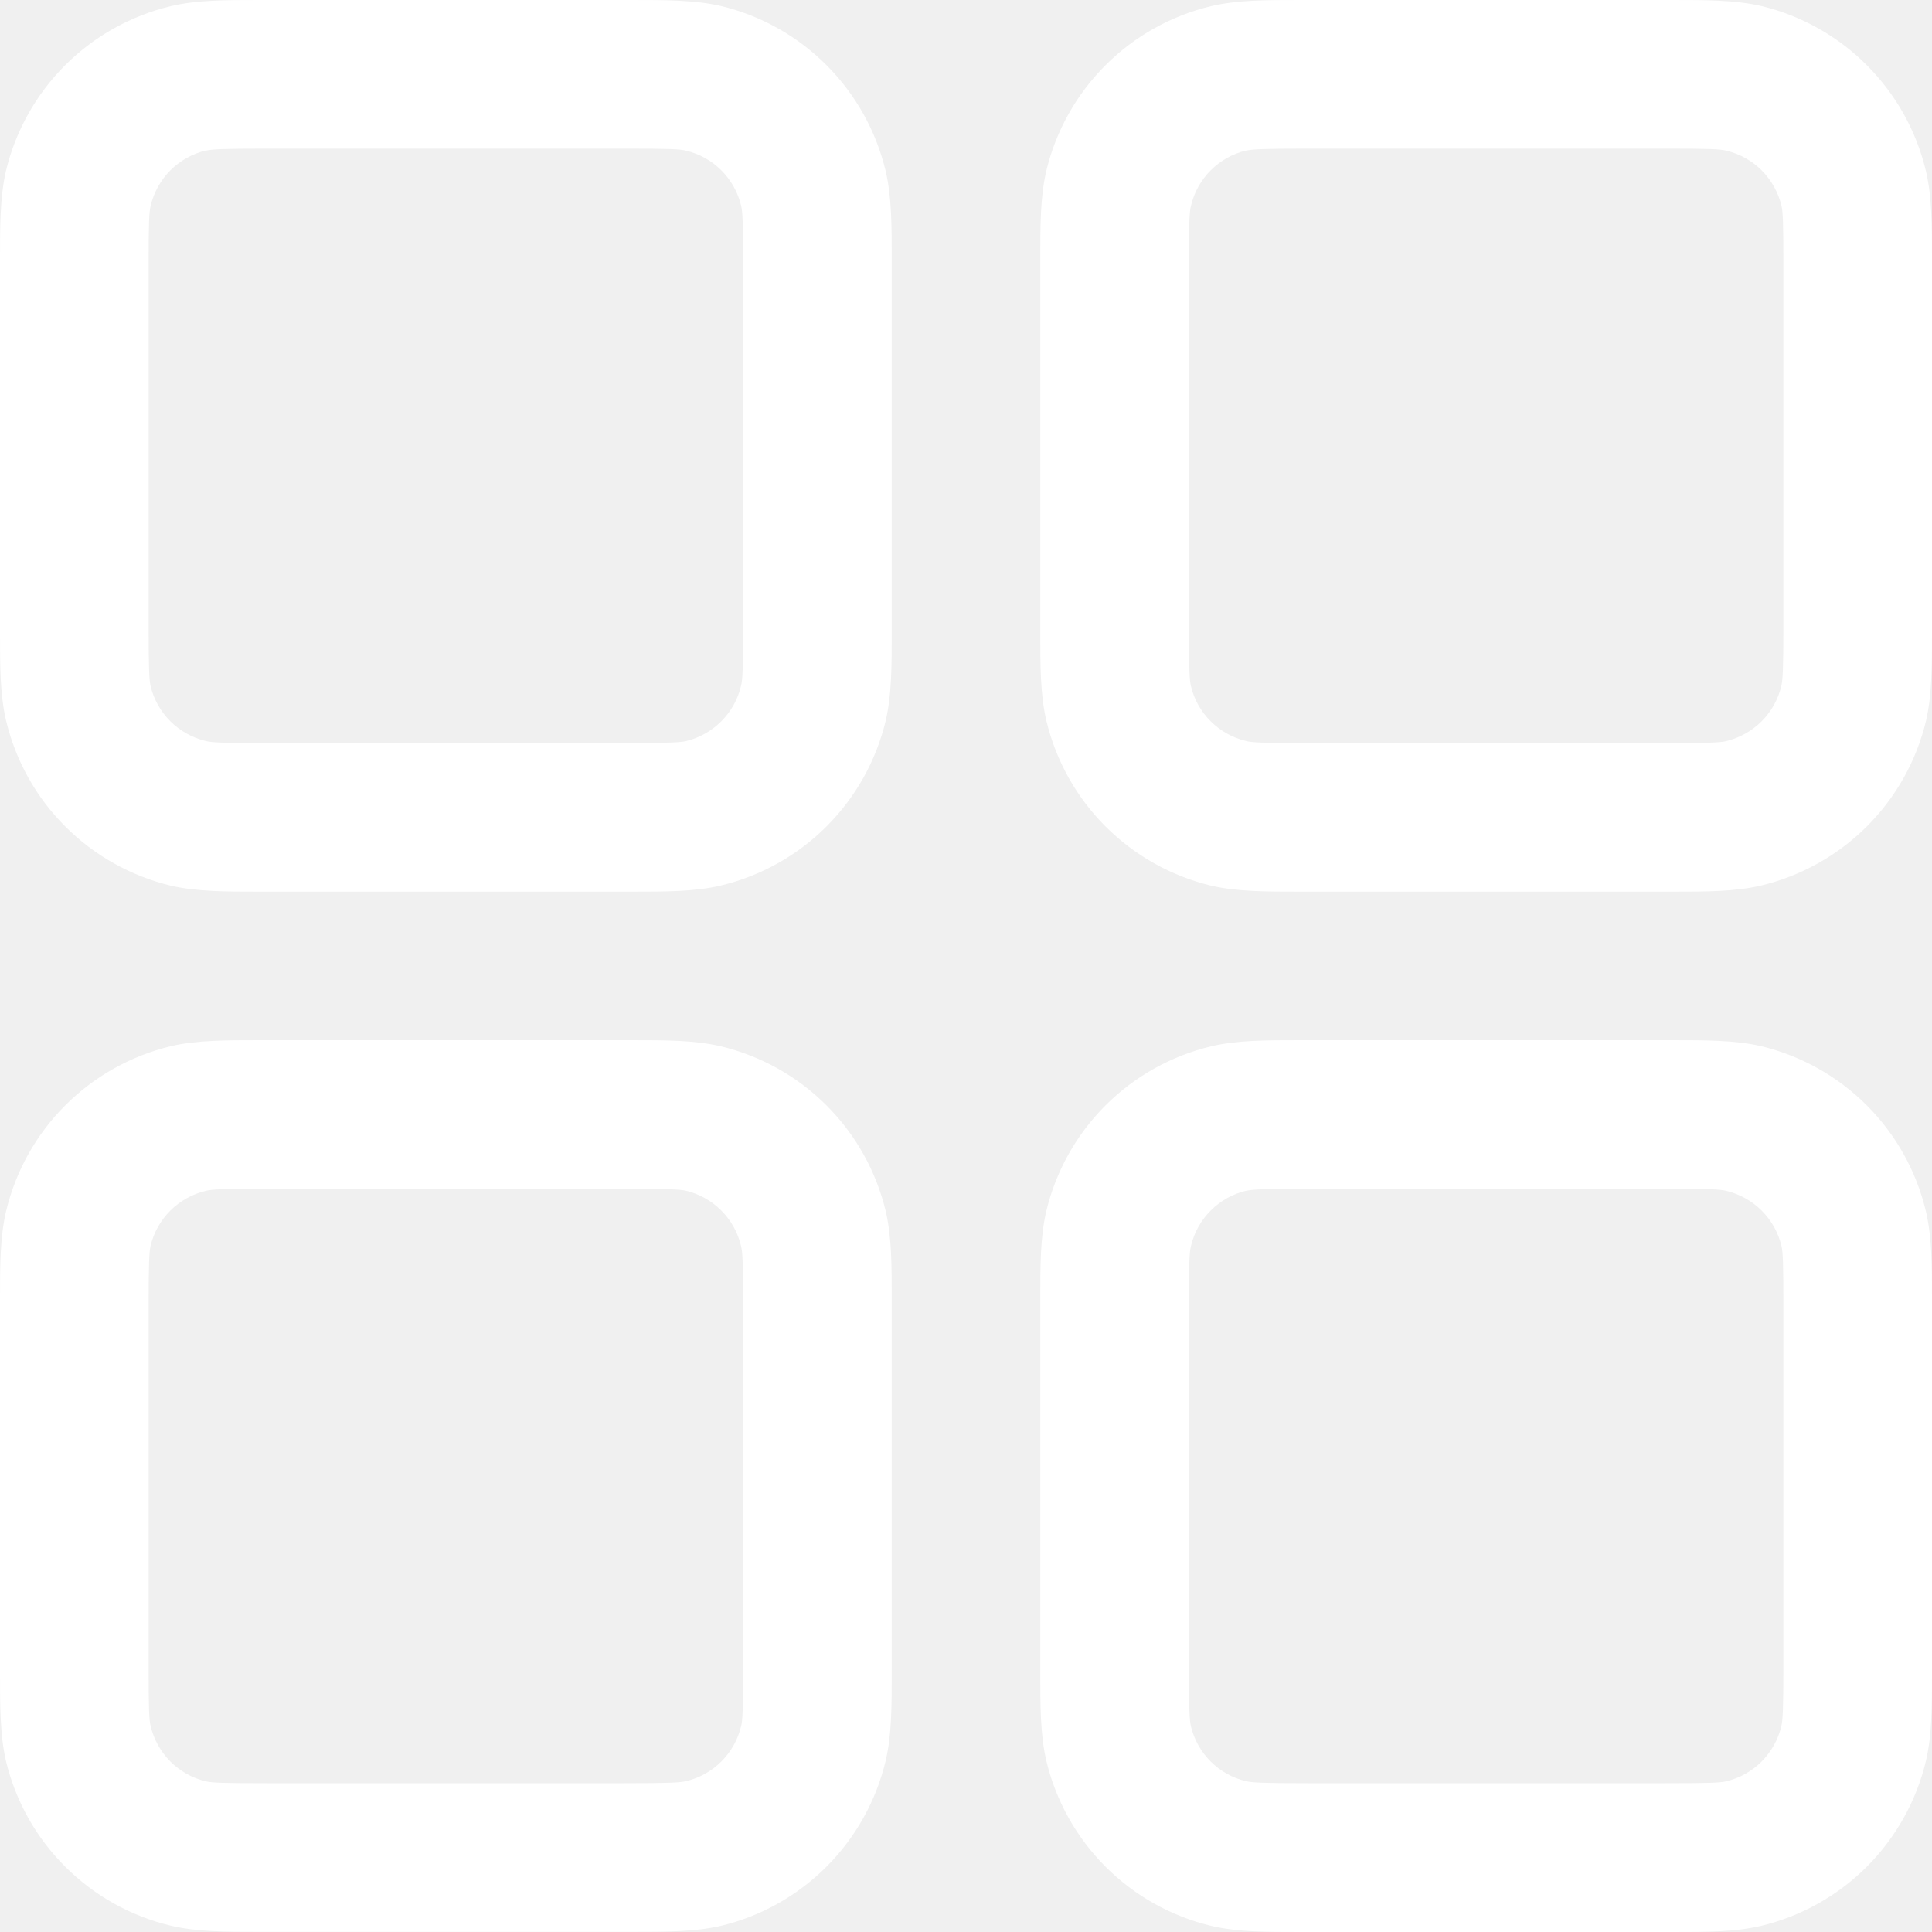
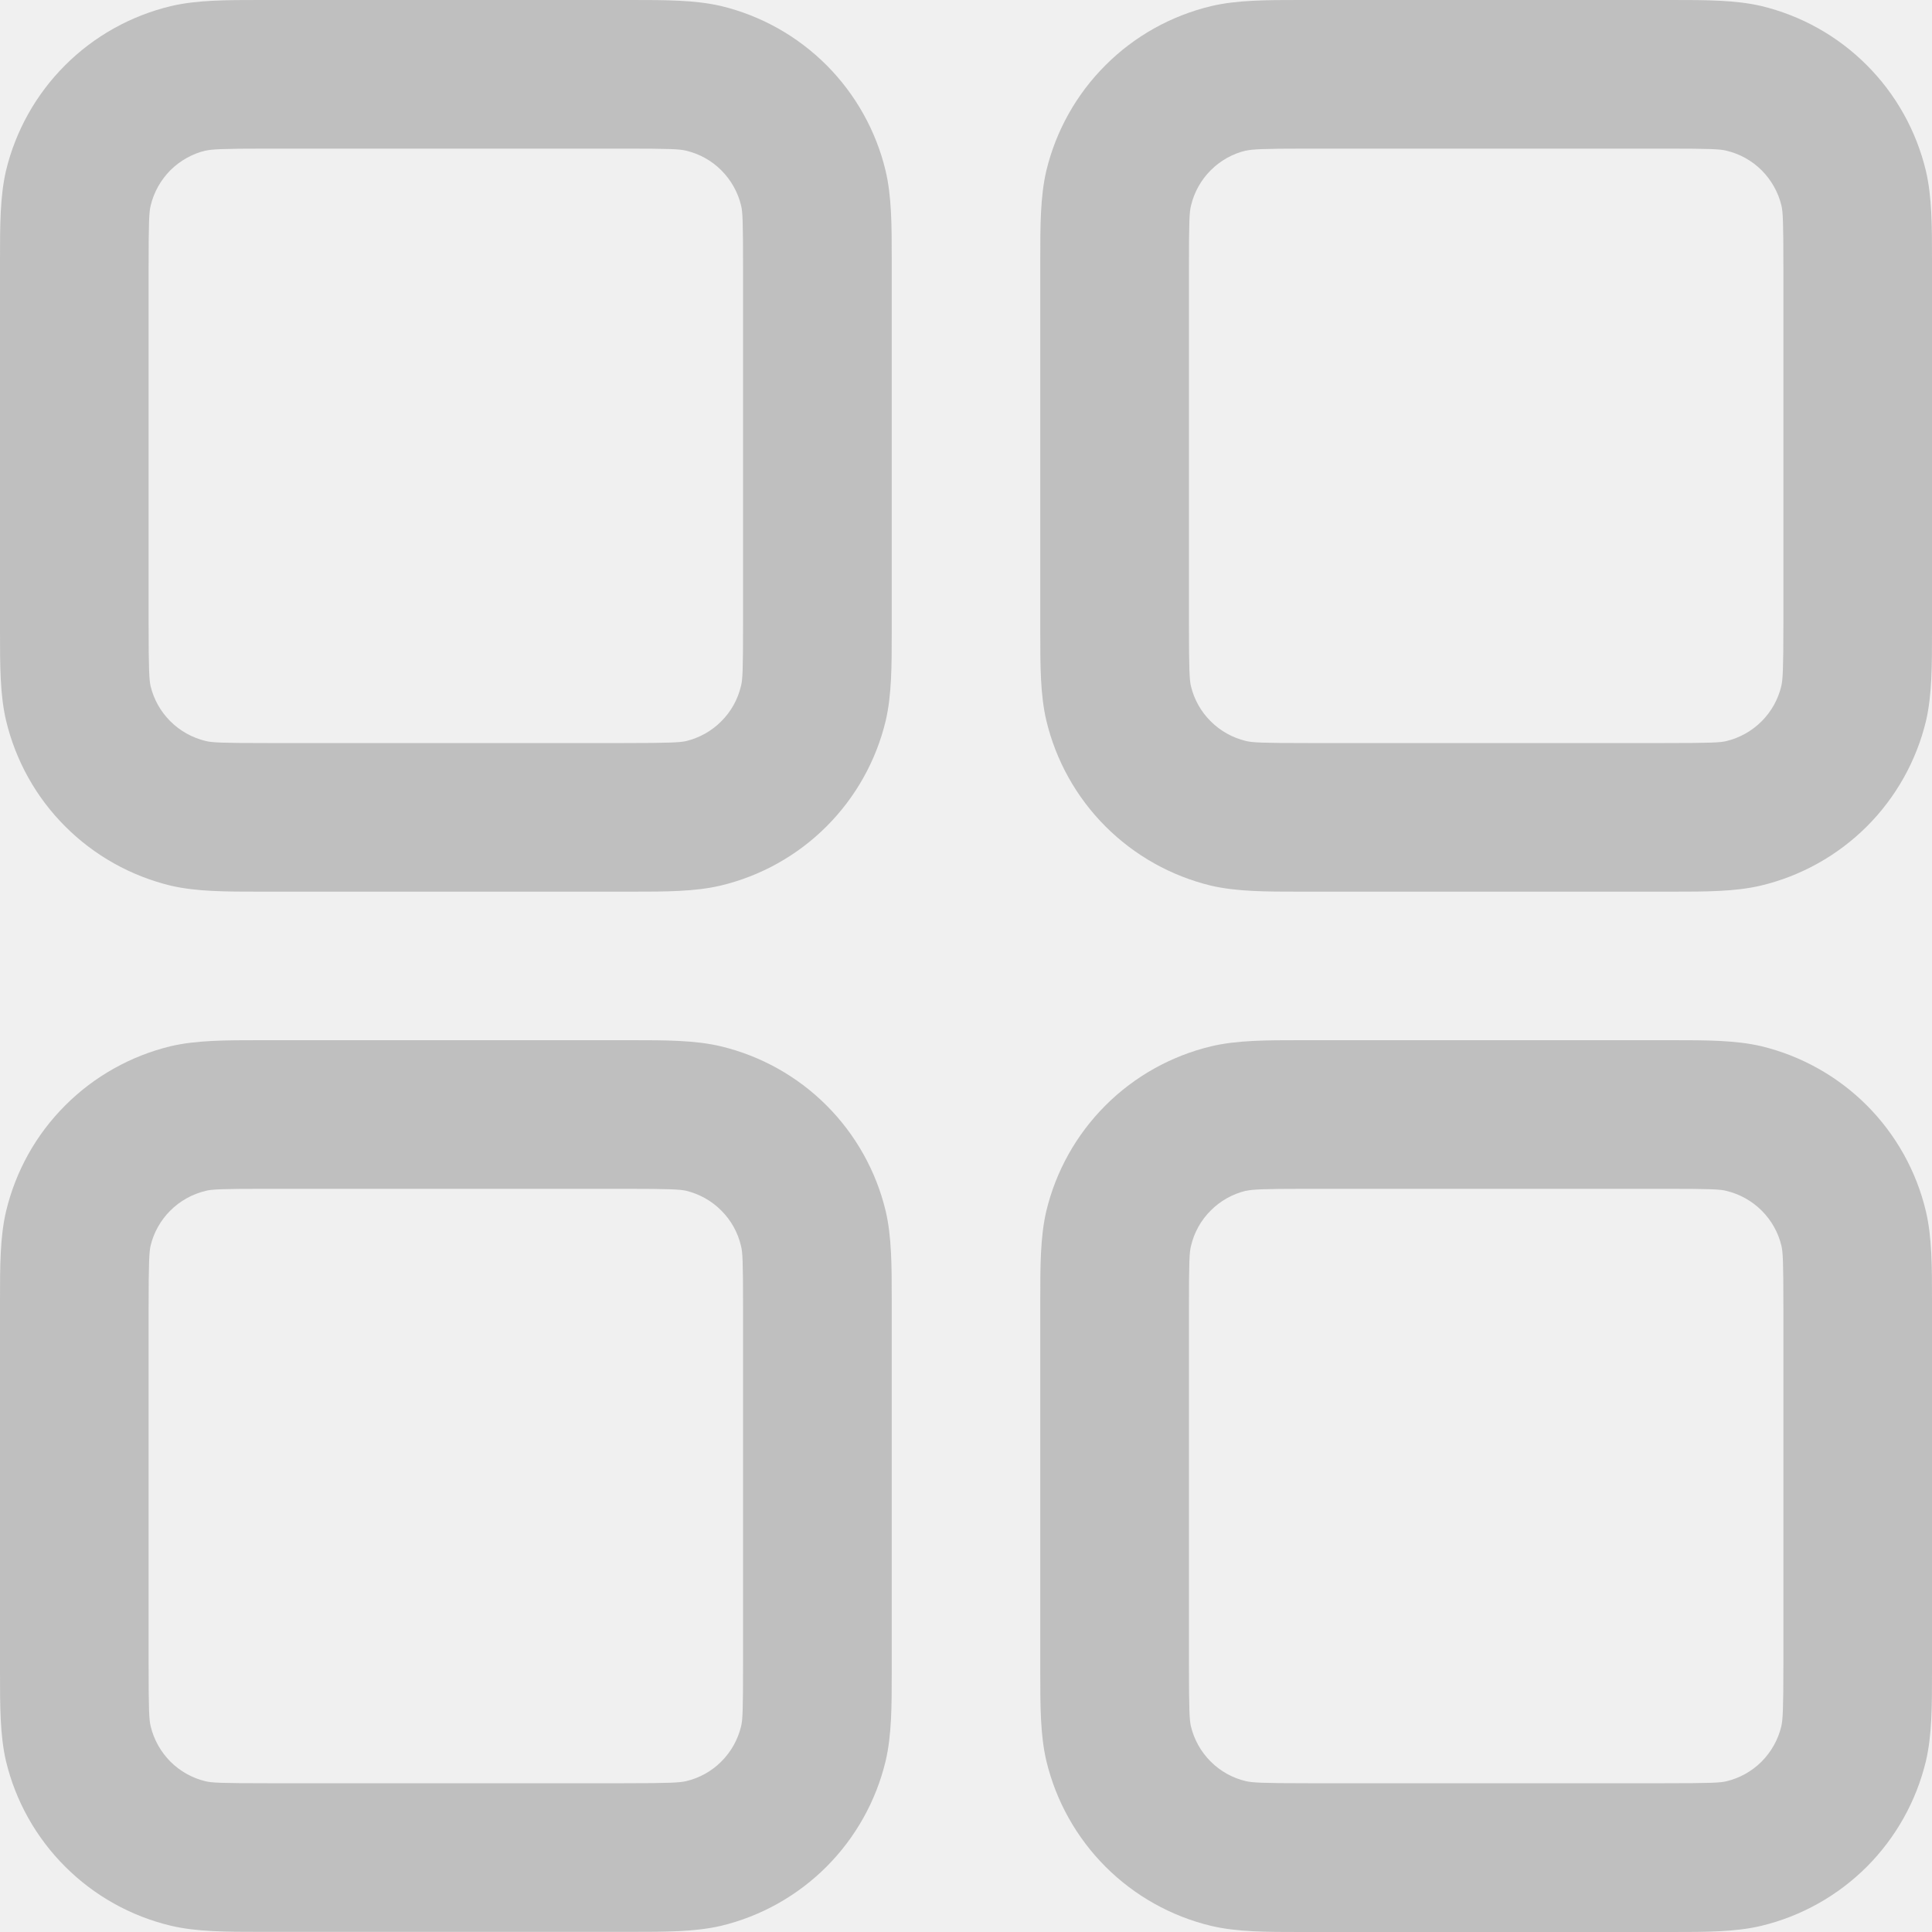
<svg xmlns="http://www.w3.org/2000/svg" width="25" height="25" viewBox="0 0 25 25" fill="none">
-   <path fill-rule="evenodd" clip-rule="evenodd" d="M3.462 0H3.365C2.925 0 2.546 1.43269e-08 2.212 0.079C1.694 0.203 1.22 0.467 0.843 0.844C0.466 1.22 0.201 1.694 0.077 2.211C-7.16402e-08 2.546 0 2.923 0 3.365V8.172C0 8.613 1.4328e-08 8.992 0.079 9.326C0.203 9.844 0.467 10.318 0.844 10.694C1.22 11.071 1.694 11.336 2.212 11.461C2.546 11.538 2.923 11.538 3.365 11.538H8.173C8.613 11.538 8.992 11.538 9.327 11.459C9.845 11.335 10.319 11.07 10.695 10.694C11.072 10.317 11.337 9.844 11.461 9.326C11.539 8.992 11.539 8.615 11.539 8.172V3.365C11.539 2.925 11.539 2.546 11.46 2.211C11.336 1.693 11.071 1.22 10.695 0.843C10.318 0.466 9.845 0.201 9.327 0.077C8.992 -7.16347e-08 8.615 0 8.173 0H3.462ZM2.66 1.95C2.742 1.931 2.871 1.923 3.462 1.923H8.077C8.669 1.923 8.796 1.929 8.879 1.95C9.052 1.991 9.21 2.079 9.335 2.205C9.461 2.331 9.549 2.489 9.59 2.661C9.61 2.742 9.615 2.869 9.615 3.461V8.076C9.615 8.669 9.61 8.795 9.588 8.878C9.547 9.051 9.459 9.209 9.333 9.334C9.208 9.46 9.05 9.548 8.877 9.59C8.798 9.607 8.671 9.615 8.077 9.615H3.462C2.869 9.615 2.742 9.609 2.66 9.588C2.487 9.546 2.329 9.458 2.203 9.332C2.078 9.207 1.989 9.049 1.948 8.876C1.931 8.797 1.923 8.67 1.923 8.076V3.461C1.923 2.869 1.929 2.742 1.95 2.659C1.991 2.487 2.08 2.329 2.205 2.203C2.331 2.078 2.489 1.989 2.662 1.948M16.923 0H16.827C16.387 0 16.008 1.43269e-08 15.673 0.079C15.155 0.203 14.681 0.467 14.305 0.844C13.928 1.22 13.663 1.694 13.539 2.211C13.461 2.546 13.461 2.923 13.461 3.365V8.172C13.461 8.613 13.461 8.992 13.54 9.326C13.664 9.844 13.929 10.318 14.305 10.694C14.682 11.071 15.155 11.336 15.673 11.461C16.008 11.538 16.385 11.538 16.827 11.538H21.635C22.075 11.538 22.454 11.538 22.788 11.459C23.306 11.335 23.78 11.07 24.157 10.694C24.534 10.317 24.799 9.844 24.923 9.326C25 8.992 25 8.615 25 8.172V3.365C25 2.925 25 2.546 24.921 2.211C24.797 1.693 24.533 1.22 24.156 0.843C23.78 0.466 23.306 0.201 22.788 0.077C22.454 -7.16347e-08 22.077 0 21.635 0H16.923ZM16.121 1.95C16.204 1.931 16.333 1.923 16.923 1.923H21.538C22.131 1.923 22.258 1.929 22.34 1.95C22.513 1.991 22.671 2.079 22.797 2.205C22.922 2.331 23.011 2.489 23.052 2.661C23.071 2.742 23.077 2.869 23.077 3.461V8.076C23.077 8.669 23.069 8.795 23.05 8.878C23.009 9.051 22.92 9.209 22.795 9.334C22.669 9.46 22.511 9.548 22.338 9.59C22.258 9.609 22.131 9.615 21.538 9.615H16.923C16.331 9.615 16.204 9.609 16.121 9.588C15.948 9.546 15.79 9.458 15.665 9.332C15.539 9.207 15.451 9.049 15.41 8.876C15.392 8.797 15.385 8.67 15.385 8.076V3.461C15.385 2.869 15.39 2.742 15.412 2.659C15.453 2.487 15.541 2.329 15.667 2.203C15.792 2.078 15.95 1.989 16.123 1.948M3.365 13.46H8.173C8.613 13.46 8.992 13.46 9.327 13.539C9.845 13.663 10.319 13.928 10.695 14.304C11.072 14.681 11.337 15.154 11.461 15.672C11.539 16.006 11.539 16.383 11.539 16.826V21.633C11.539 22.073 11.539 22.452 11.46 22.787C11.336 23.305 11.071 23.778 10.695 24.155C10.318 24.532 9.845 24.797 9.327 24.921C8.992 24.998 8.615 24.998 8.173 24.998H3.365C2.925 24.998 2.546 24.998 2.212 24.919C1.694 24.796 1.22 24.531 0.843 24.154C0.466 23.778 0.201 23.305 0.077 22.787C-7.16402e-08 22.452 0 22.075 0 21.633V16.826C0 16.385 1.4328e-08 16.006 0.079 15.672C0.203 15.154 0.467 14.68 0.844 14.304C1.22 13.927 1.694 13.662 2.212 13.537C2.546 13.46 2.923 13.46 3.365 13.46ZM3.462 15.383C2.869 15.383 2.742 15.389 2.66 15.41C2.487 15.452 2.329 15.54 2.203 15.666C2.078 15.791 1.989 15.949 1.948 16.122C1.931 16.201 1.923 16.328 1.923 16.922V21.537C1.923 22.129 1.929 22.256 1.95 22.339C1.991 22.511 2.08 22.669 2.205 22.795C2.331 22.921 2.489 23.009 2.662 23.05C2.742 23.069 2.869 23.075 3.462 23.075H8.077C8.669 23.075 8.796 23.067 8.879 23.048C9.052 23.007 9.21 22.919 9.335 22.793C9.461 22.667 9.549 22.509 9.59 22.337C9.61 22.256 9.615 22.129 9.615 21.537V16.922C9.615 16.329 9.61 16.203 9.588 16.12C9.547 15.947 9.459 15.789 9.333 15.664C9.208 15.538 9.05 15.45 8.877 15.408C8.798 15.391 8.671 15.383 8.077 15.383H3.462ZM16.923 13.46H16.827C16.387 13.46 16.008 13.46 15.673 13.539C15.155 13.663 14.681 13.928 14.305 14.304C13.928 14.681 13.663 15.154 13.539 15.672C13.461 16.006 13.461 16.383 13.461 16.826V21.633C13.461 22.073 13.461 22.452 13.54 22.787C13.664 23.305 13.929 23.778 14.305 24.155C14.682 24.532 15.155 24.797 15.673 24.921C16.008 25 16.387 25 16.827 25H21.635C22.075 25 22.454 25 22.788 24.921C23.306 24.797 23.779 24.532 24.156 24.156C24.532 23.779 24.797 23.306 24.921 22.789C25 22.454 25 22.075 25 21.635V16.828C25 16.387 25 16.008 24.921 15.674C24.798 15.155 24.533 14.681 24.157 14.304C23.78 13.927 23.307 13.662 22.788 13.537C22.454 13.46 22.077 13.46 21.635 13.46H16.923ZM16.121 15.41C16.204 15.391 16.333 15.383 16.923 15.383H21.538C22.131 15.383 22.258 15.389 22.34 15.41C22.513 15.452 22.671 15.54 22.797 15.666C22.922 15.791 23.011 15.949 23.052 16.122C23.071 16.203 23.077 16.329 23.077 16.922V21.537C23.077 22.129 23.069 22.256 23.05 22.339C23.009 22.511 22.92 22.669 22.795 22.795C22.669 22.921 22.511 23.009 22.338 23.05C22.258 23.069 22.131 23.075 21.538 23.075H16.923C16.331 23.075 16.204 23.067 16.121 23.048C15.948 23.007 15.79 22.919 15.665 22.793C15.539 22.667 15.451 22.509 15.41 22.337C15.392 22.258 15.385 22.131 15.385 21.537V16.922C15.385 16.329 15.39 16.203 15.412 16.12C15.453 15.947 15.541 15.789 15.667 15.664C15.792 15.538 15.95 15.45 16.123 15.408" fill="white" />
+   <path fill-rule="evenodd" clip-rule="evenodd" d="M3.462 0H3.365C2.925 0 2.546 1.43269e-08 2.212 0.079C1.694 0.203 1.22 0.467 0.843 0.844C0.466 1.22 0.201 1.694 0.077 2.211C-7.16402e-08 2.546 0 2.923 0 3.365V8.172C0 8.613 1.4328e-08 8.992 0.079 9.326C0.203 9.844 0.467 10.318 0.844 10.694C1.22 11.071 1.694 11.336 2.212 11.461C2.546 11.538 2.923 11.538 3.365 11.538H8.173C8.613 11.538 8.992 11.538 9.327 11.459C9.845 11.335 10.319 11.07 10.695 10.694C11.072 10.317 11.337 9.844 11.461 9.326C11.539 8.992 11.539 8.615 11.539 8.172V3.365C11.539 2.925 11.539 2.546 11.46 2.211C11.336 1.693 11.071 1.22 10.695 0.843C10.318 0.466 9.845 0.201 9.327 0.077C8.992 -7.16347e-08 8.615 0 8.173 0H3.462ZM2.66 1.95C2.742 1.931 2.871 1.923 3.462 1.923H8.077C8.669 1.923 8.796 1.929 8.879 1.95C9.052 1.991 9.21 2.079 9.335 2.205C9.461 2.331 9.549 2.489 9.59 2.661C9.61 2.742 9.615 2.869 9.615 3.461V8.076C9.615 8.669 9.61 8.795 9.588 8.878C9.547 9.051 9.459 9.209 9.333 9.334C9.208 9.46 9.05 9.548 8.877 9.59C8.798 9.607 8.671 9.615 8.077 9.615H3.462C2.869 9.615 2.742 9.609 2.66 9.588C2.487 9.546 2.329 9.458 2.203 9.332C2.078 9.207 1.989 9.049 1.948 8.876C1.931 8.797 1.923 8.67 1.923 8.076V3.461C1.923 2.869 1.929 2.742 1.95 2.659C1.991 2.487 2.08 2.329 2.205 2.203C2.331 2.078 2.489 1.989 2.662 1.948M16.923 0H16.827C16.387 0 16.008 1.43269e-08 15.673 0.079C15.155 0.203 14.681 0.467 14.305 0.844C13.928 1.22 13.663 1.694 13.539 2.211C13.461 2.546 13.461 2.923 13.461 3.365V8.172C13.461 8.613 13.461 8.992 13.54 9.326C13.664 9.844 13.929 10.318 14.305 10.694C14.682 11.071 15.155 11.336 15.673 11.461C16.008 11.538 16.385 11.538 16.827 11.538H21.635C22.075 11.538 22.454 11.538 22.788 11.459C23.306 11.335 23.78 11.07 24.157 10.694C24.534 10.317 24.799 9.844 24.923 9.326C25 8.992 25 8.615 25 8.172V3.365C25 2.925 25 2.546 24.921 2.211C24.797 1.693 24.533 1.22 24.156 0.843C23.78 0.466 23.306 0.201 22.788 0.077C22.454 -7.16347e-08 22.077 0 21.635 0H16.923ZM16.121 1.95C16.204 1.931 16.333 1.923 16.923 1.923H21.538C22.131 1.923 22.258 1.929 22.34 1.95C22.513 1.991 22.671 2.079 22.797 2.205C22.922 2.331 23.011 2.489 23.052 2.661C23.071 2.742 23.077 2.869 23.077 3.461V8.076C23.077 8.669 23.069 8.795 23.05 8.878C23.009 9.051 22.92 9.209 22.795 9.334C22.669 9.46 22.511 9.548 22.338 9.59C22.258 9.609 22.131 9.615 21.538 9.615H16.923C16.331 9.615 16.204 9.609 16.121 9.588C15.948 9.546 15.79 9.458 15.665 9.332C15.539 9.207 15.451 9.049 15.41 8.876C15.392 8.797 15.385 8.67 15.385 8.076V3.461C15.385 2.869 15.39 2.742 15.412 2.659C15.453 2.487 15.541 2.329 15.667 2.203C15.792 2.078 15.95 1.989 16.123 1.948M3.365 13.46H8.173C8.613 13.46 8.992 13.46 9.327 13.539C9.845 13.663 10.319 13.928 10.695 14.304C11.072 14.681 11.337 15.154 11.461 15.672C11.539 16.006 11.539 16.383 11.539 16.826V21.633C11.539 22.073 11.539 22.452 11.46 22.787C11.336 23.305 11.071 23.778 10.695 24.155C10.318 24.532 9.845 24.797 9.327 24.921C8.992 24.998 8.615 24.998 8.173 24.998H3.365C2.925 24.998 2.546 24.998 2.212 24.919C1.694 24.796 1.22 24.531 0.843 24.154C0.466 23.778 0.201 23.305 0.077 22.787C-7.16402e-08 22.452 0 22.075 0 21.633V16.826C0 16.385 1.4328e-08 16.006 0.079 15.672C0.203 15.154 0.467 14.68 0.844 14.304C1.22 13.927 1.694 13.662 2.212 13.537C2.546 13.46 2.923 13.46 3.365 13.46ZM3.462 15.383C2.869 15.383 2.742 15.389 2.66 15.41C2.487 15.452 2.329 15.54 2.203 15.666C2.078 15.791 1.989 15.949 1.948 16.122C1.931 16.201 1.923 16.328 1.923 16.922V21.537C1.923 22.129 1.929 22.256 1.95 22.339C1.991 22.511 2.08 22.669 2.205 22.795C2.331 22.921 2.489 23.009 2.662 23.05C2.742 23.069 2.869 23.075 3.462 23.075H8.077C8.669 23.075 8.796 23.067 8.879 23.048C9.052 23.007 9.21 22.919 9.335 22.793C9.461 22.667 9.549 22.509 9.59 22.337C9.61 22.256 9.615 22.129 9.615 21.537V16.922C9.615 16.329 9.61 16.203 9.588 16.12C9.547 15.947 9.459 15.789 9.333 15.664C9.208 15.538 9.05 15.45 8.877 15.408C8.798 15.391 8.671 15.383 8.077 15.383H3.462ZM16.923 13.46H16.827C16.387 13.46 16.008 13.46 15.673 13.539C15.155 13.663 14.681 13.928 14.305 14.304C13.928 14.681 13.663 15.154 13.539 15.672C13.461 16.006 13.461 16.383 13.461 16.826V21.633C13.461 22.073 13.461 22.452 13.54 22.787C13.664 23.305 13.929 23.778 14.305 24.155C14.682 24.532 15.155 24.797 15.673 24.921C16.008 25 16.387 25 16.827 25H21.635C22.075 25 22.454 25 22.788 24.921C23.306 24.797 23.779 24.532 24.156 24.156C24.532 23.779 24.797 23.306 24.921 22.789C25 22.454 25 22.075 25 21.635V16.828C25 16.387 25 16.008 24.921 15.674C24.798 15.155 24.533 14.681 24.157 14.304C23.78 13.927 23.307 13.662 22.788 13.537C22.454 13.46 22.077 13.46 21.635 13.46H16.923ZM16.121 15.41C16.204 15.391 16.333 15.383 16.923 15.383H21.538C22.131 15.383 22.258 15.389 22.34 15.41C22.513 15.452 22.671 15.54 22.797 15.666C22.922 15.791 23.011 15.949 23.052 16.122C23.071 16.203 23.077 16.329 23.077 16.922V21.537C23.077 22.129 23.069 22.256 23.05 22.339C23.009 22.511 22.92 22.669 22.795 22.795C22.669 22.921 22.511 23.009 22.338 23.05C22.258 23.069 22.131 23.075 21.538 23.075H16.923C16.331 23.075 16.204 23.067 16.121 23.048C15.948 23.007 15.79 22.919 15.665 22.793C15.539 22.667 15.451 22.509 15.41 22.337C15.392 22.258 15.385 22.131 15.385 21.537V16.922C15.385 16.329 15.39 16.203 15.412 16.12C15.453 15.947 15.541 15.789 15.667 15.664C15.792 15.538 15.95 15.45 16.123 15.408" fill="#BFBFBF" />
</svg>
